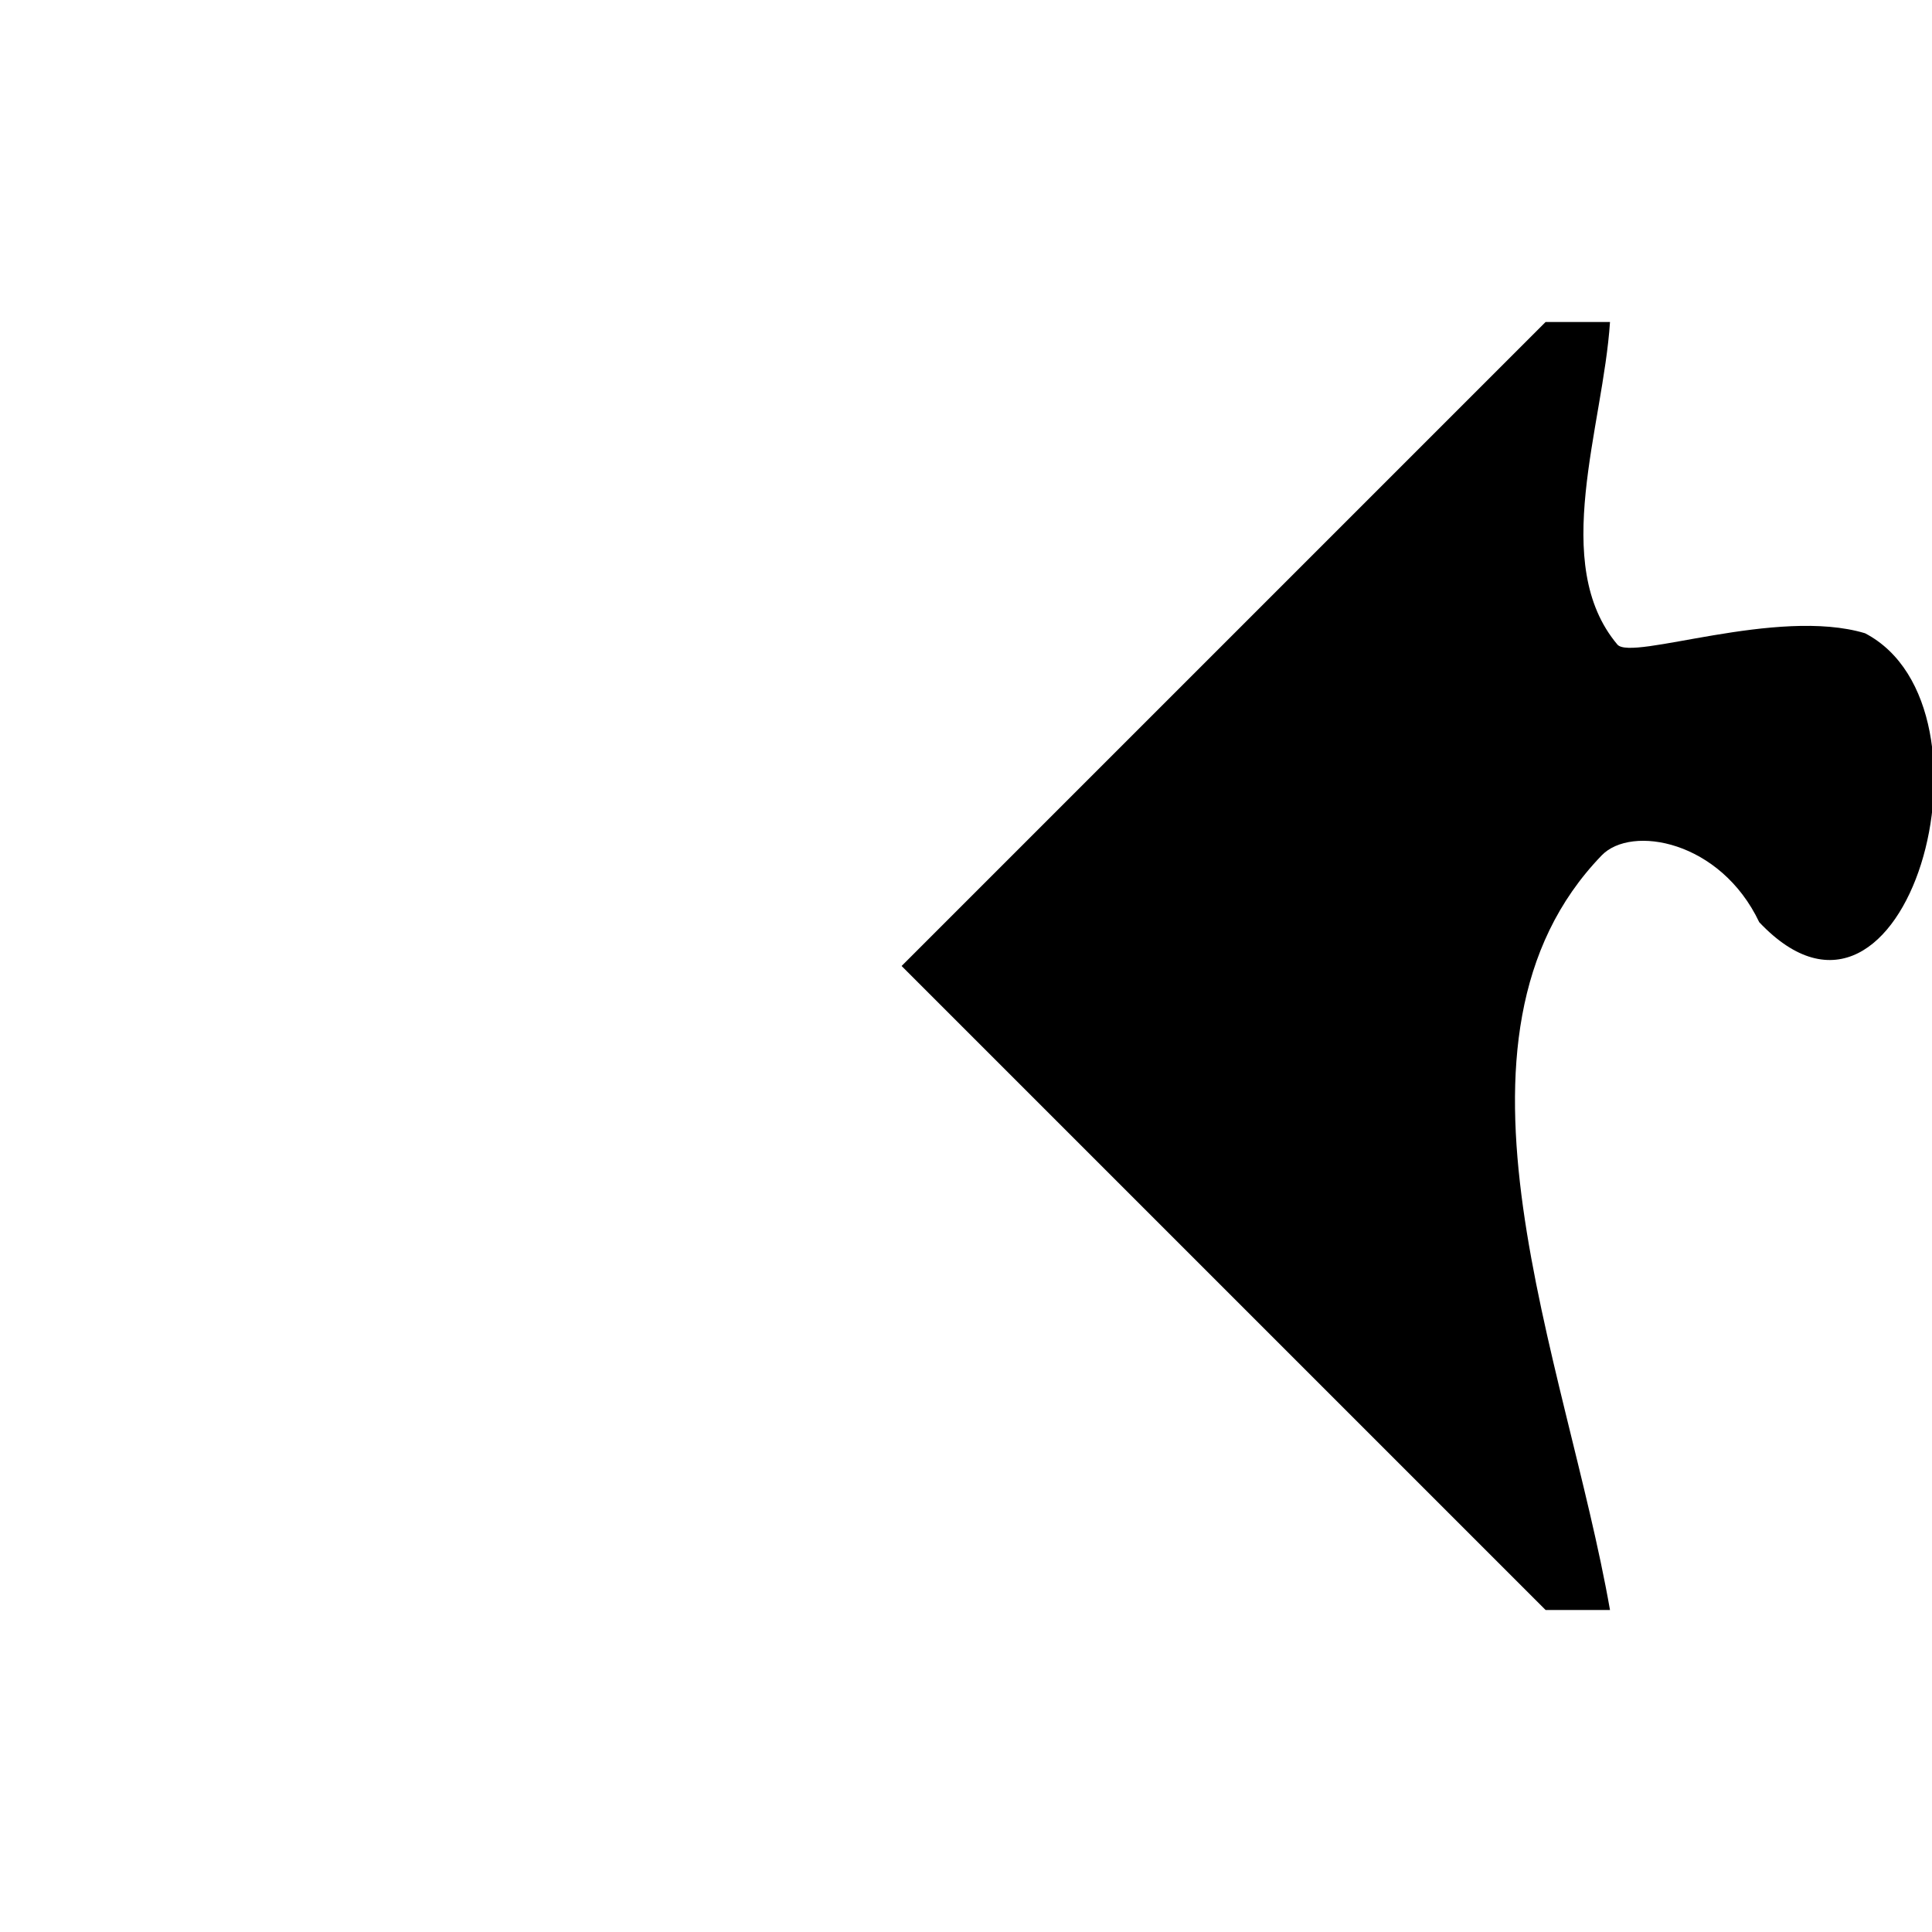
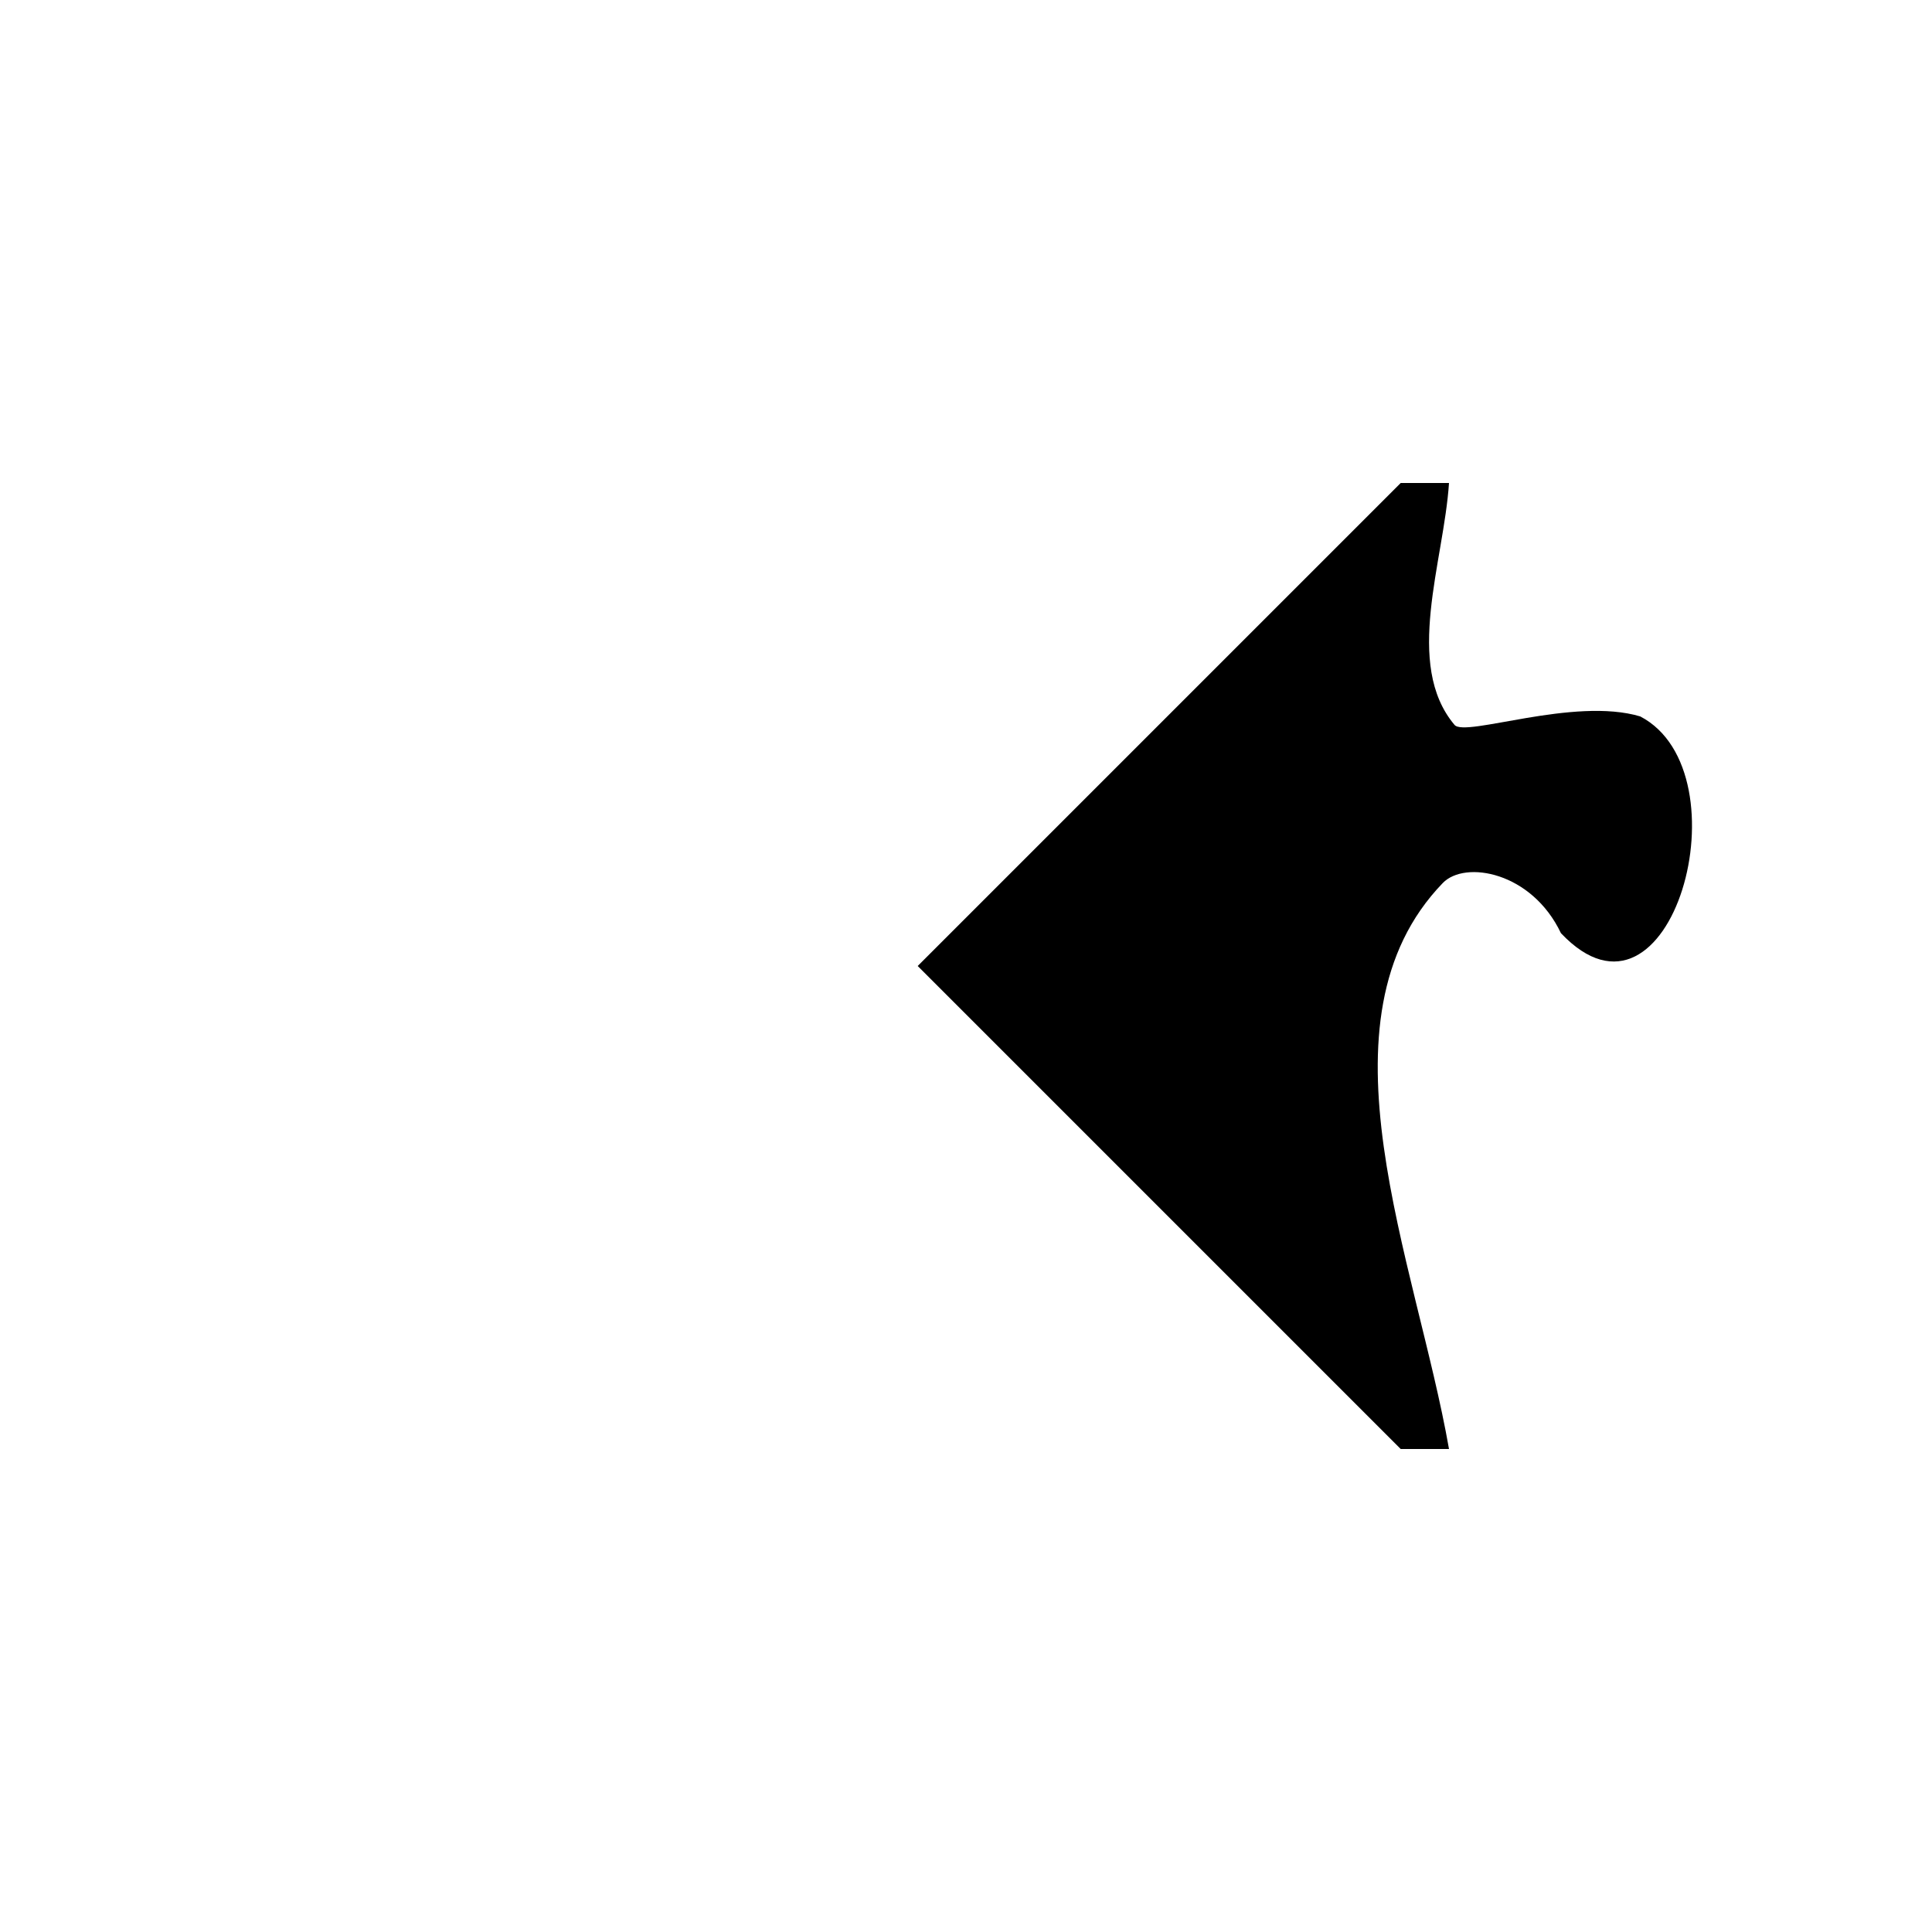
- <svg xmlns="http://www.w3.org/2000/svg" version="1.0" width="150" height="150" id="svg2">
+ <svg xmlns="http://www.w3.org/2000/svg" version="1.0" width="200" height="200" id="svg2">
  <defs id="defs4">
    </defs>
-   <path d="M 70,75 L 120,25 L 125,25 C 124.464,33.156 120.306,43.789 125.572,50.041 C 126.676,51.352 137.952,47.108 144.799,49.165 C 155.93,54.968 148.007,83.677 136.587,71.6 C 133.571,65.253 126.659,64.025 124.354,66.412 C 110.626,80.633 121.59,105.535 125,125 L 120,125 L 70,75 z " style="fill:#000000;fill-opacity:1;stroke:none;stroke-width:2;stroke-linecap:round;stroke-linejoin:round;stroke-miterlimit:4;stroke-opacity:1" id="path2469" />
+   <path d="M 95,100 L 145,50 L 150,50 C 149.464,58.156 145.306,68.789 150.572,75.041 C 151.676,76.352 162.952,72.108 169.799,74.165 C 180.93,79.968 173.007,108.677 161.587,96.6 C 158.571,90.253 151.659,89.025 149.354,91.412 C 135.626,105.633 146.59,130.535 150,150 L 145,150 L 95,100 z " style="fill:#000000;fill-opacity:1;stroke:none;stroke-width:2;stroke-linecap:round;stroke-linejoin:round;stroke-miterlimit:4;stroke-opacity:1" id="path2469" />
</svg>
